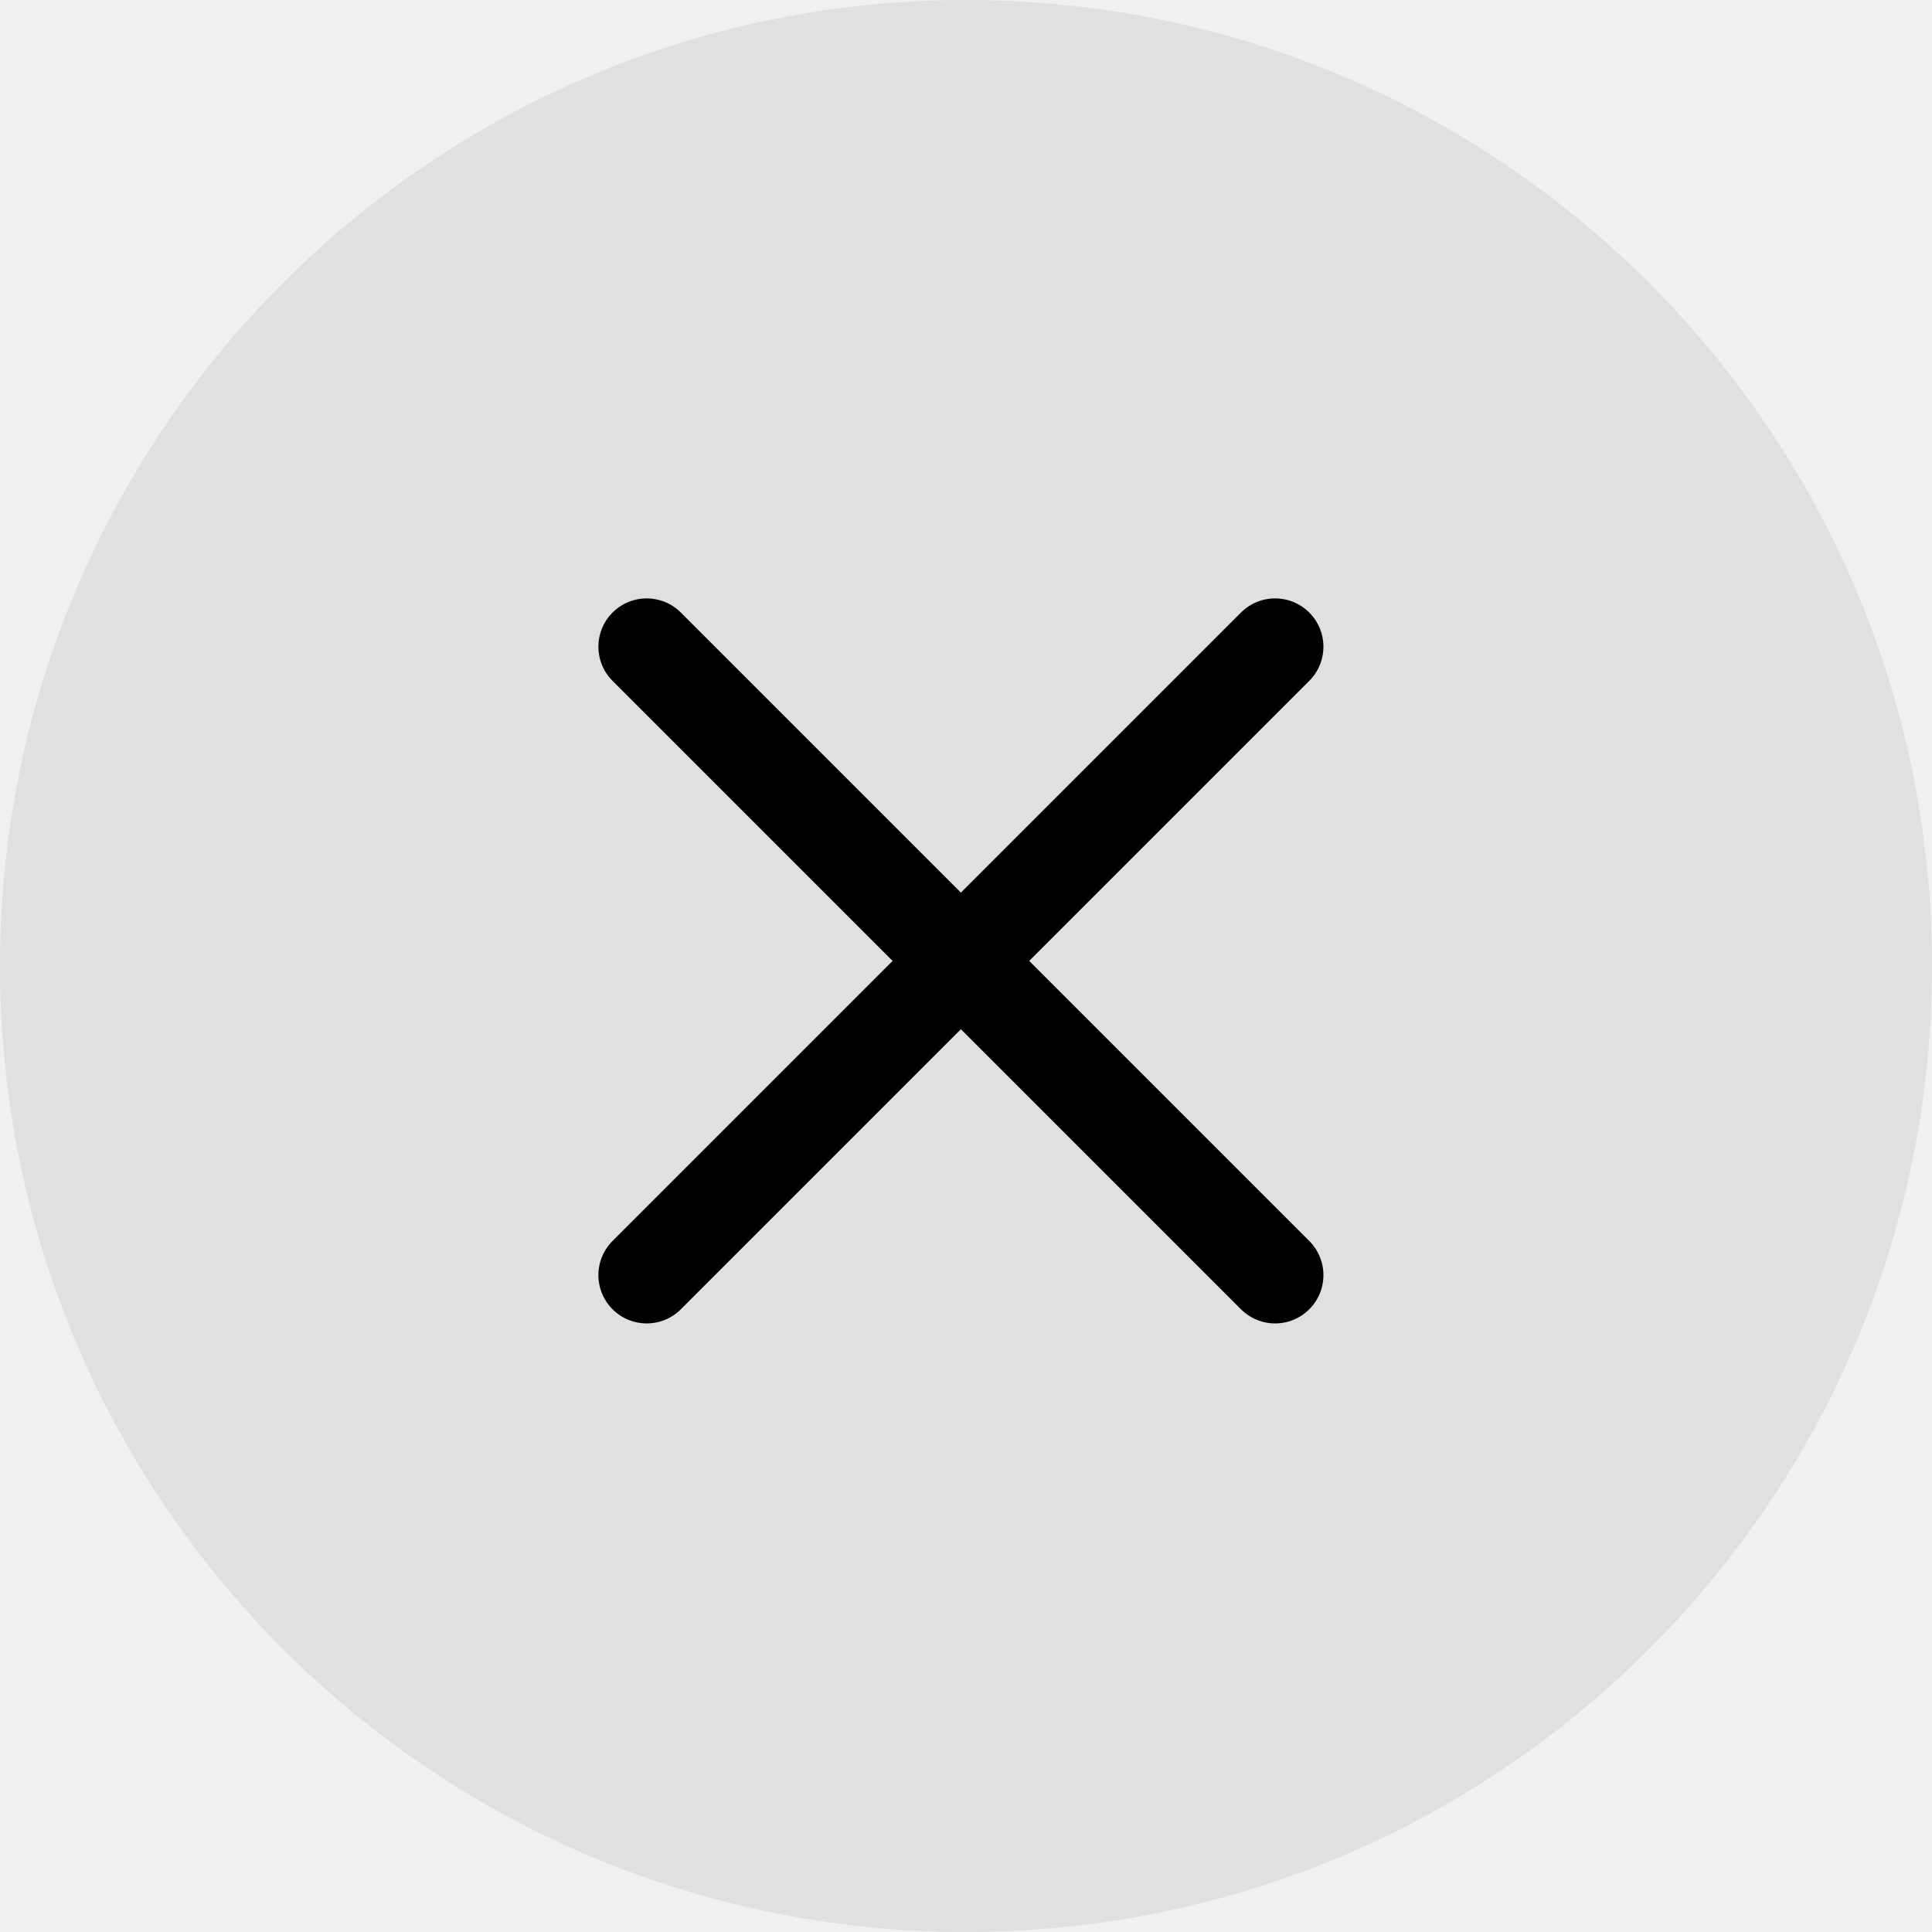
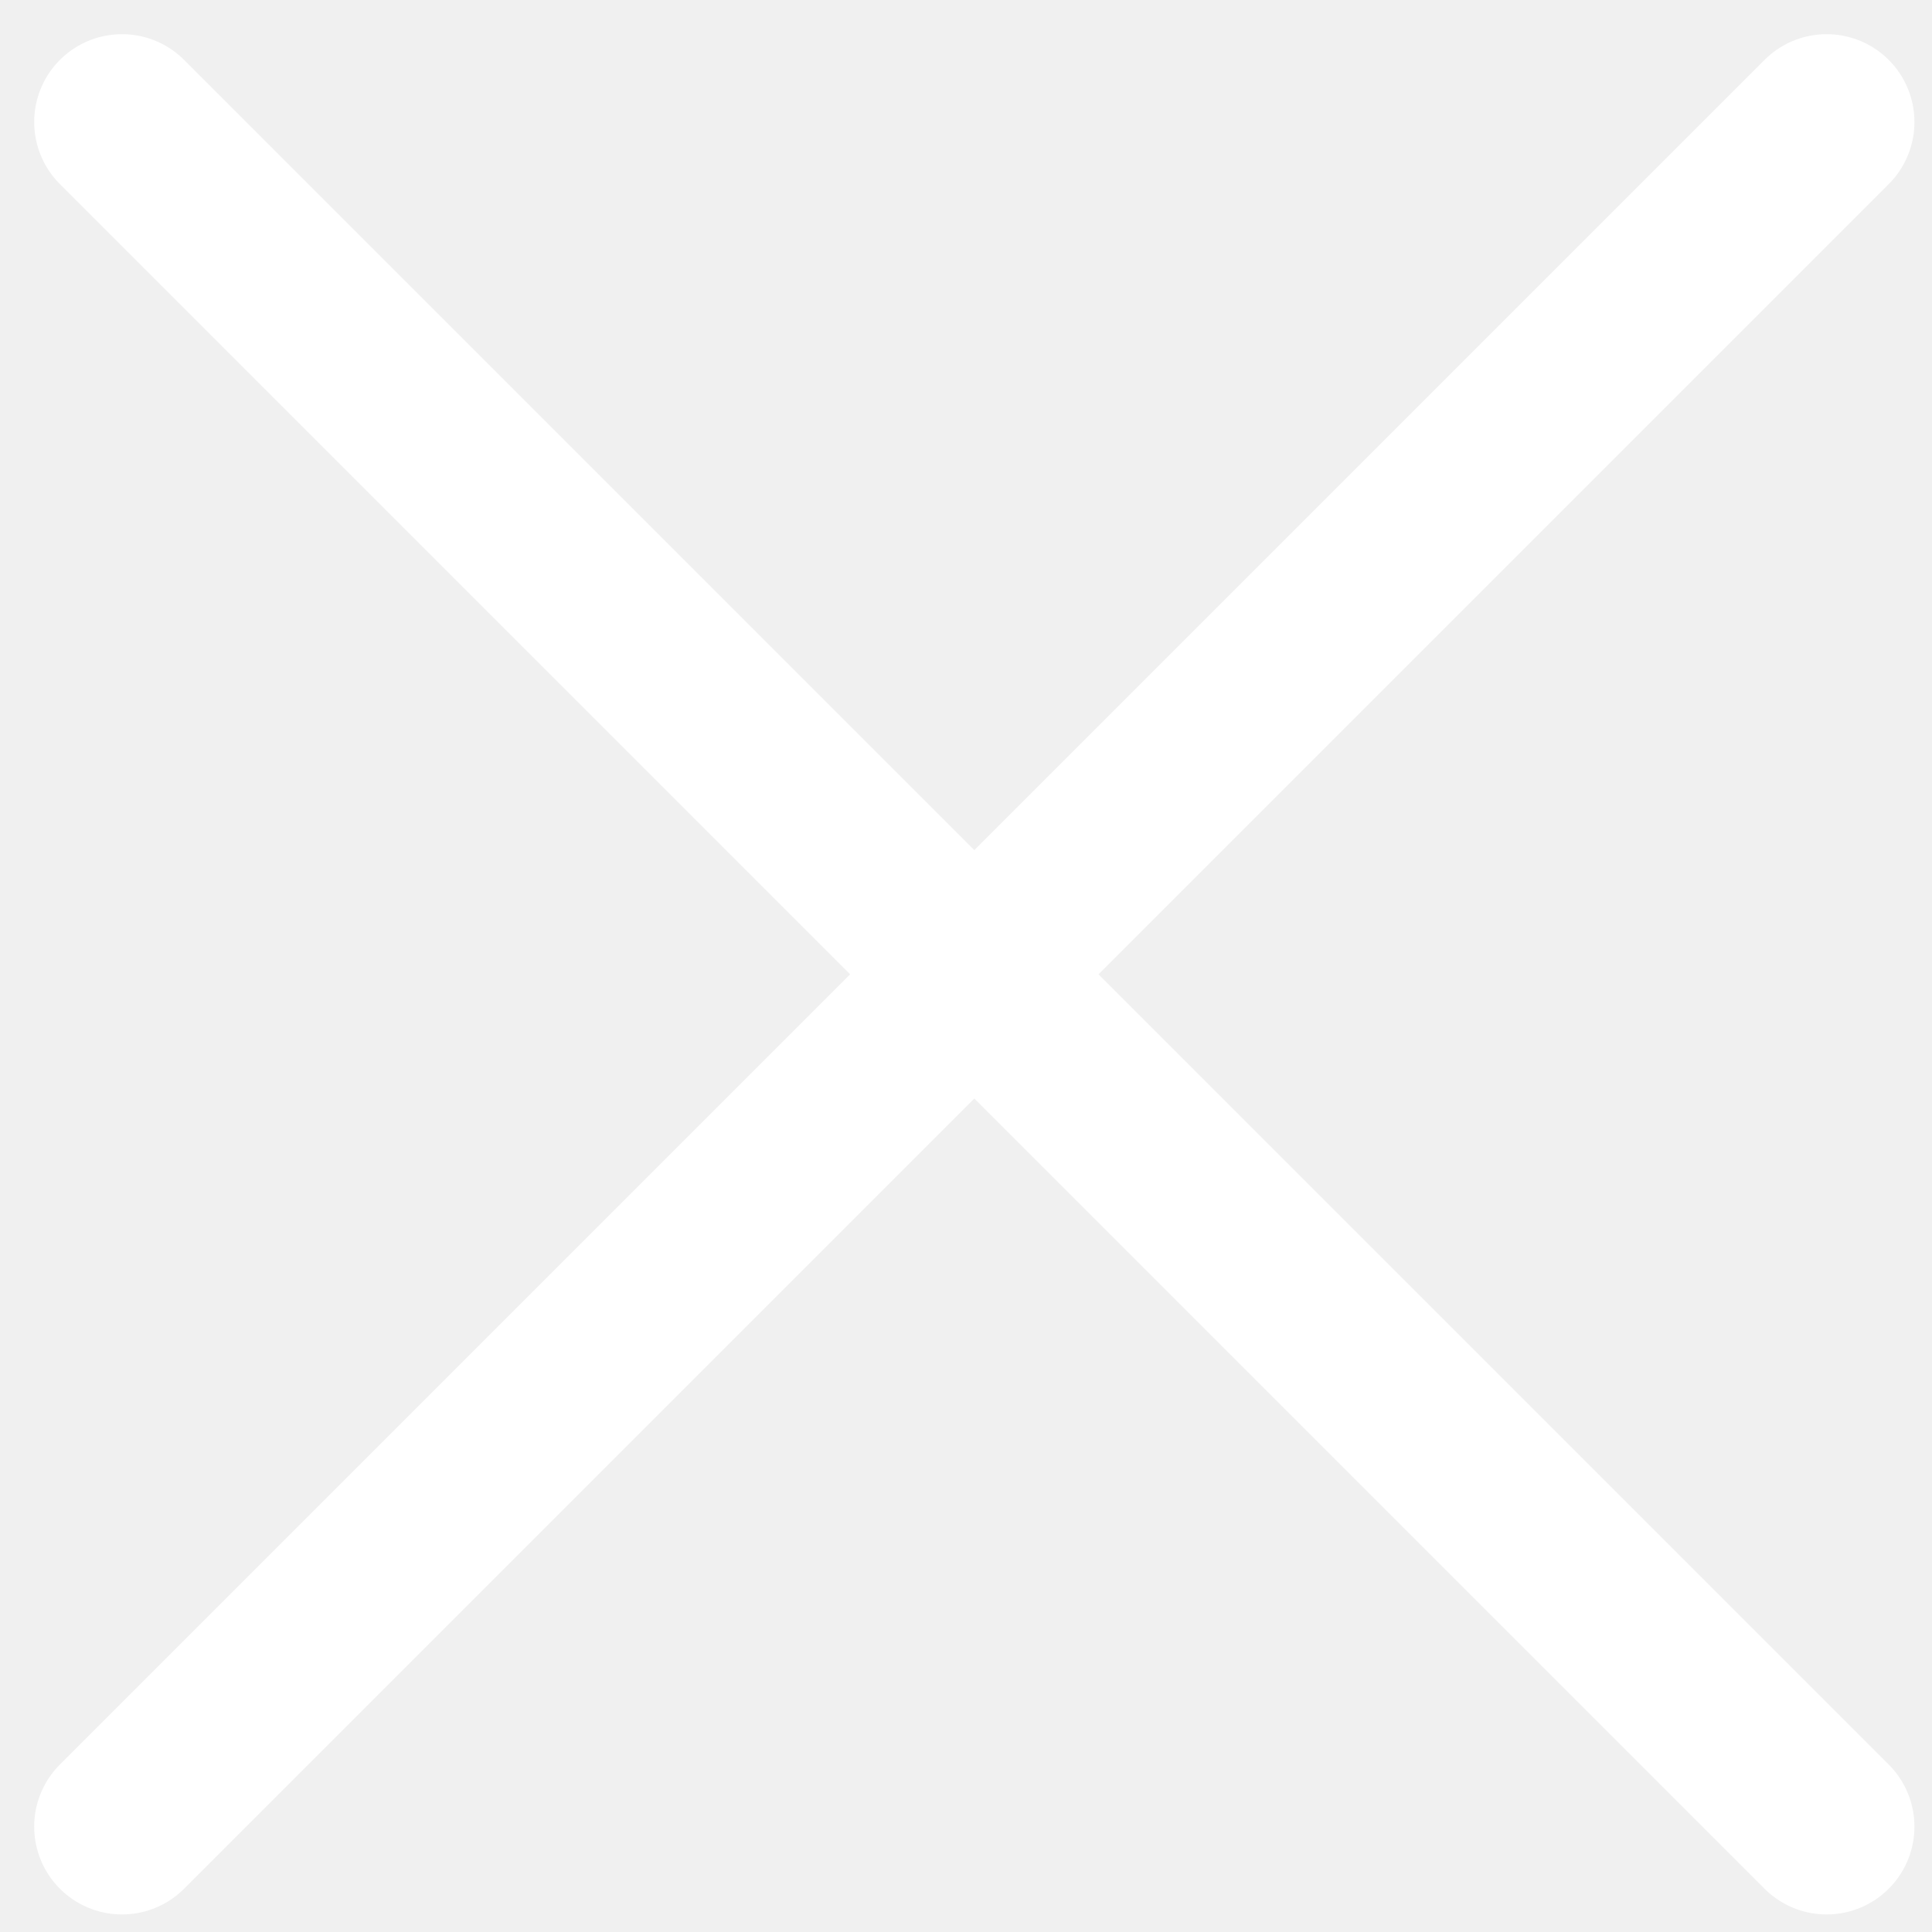
- <svg xmlns="http://www.w3.org/2000/svg" width="100" height="100" viewBox="0 0 100 100" fill="none">
-   <g id="circle">
-     <rect id="Rectangle 1" x="100" y="100" width="100" height="100" rx="50" transform="rotate(-180 100 100)" fill="#D9D9D9" fill-opacity="0.7" />
-     <path id="Vector 1" d="M33.473 33.473L66 66" stroke="black" stroke-width="5" stroke-linecap="round" />
-     <path id="Vector 3" d="M66 33.473L33.473 66" stroke="black" stroke-width="5" stroke-linecap="round" />
+ <svg xmlns="http://www.w3.org/2000/svg" width="55" height="55" viewBox="0 0 55 55" fill="none">
+   <g id="Group 1">
+     <path id="Vector 1" d="M3.473 3.473L52 52" stroke="white" stroke-width="5" stroke-linecap="round" />
+     <path id="Vector 3" d="M52 3.473L3.473 52" stroke="white" stroke-width="5" stroke-linecap="round" />
  </g>
</svg>
